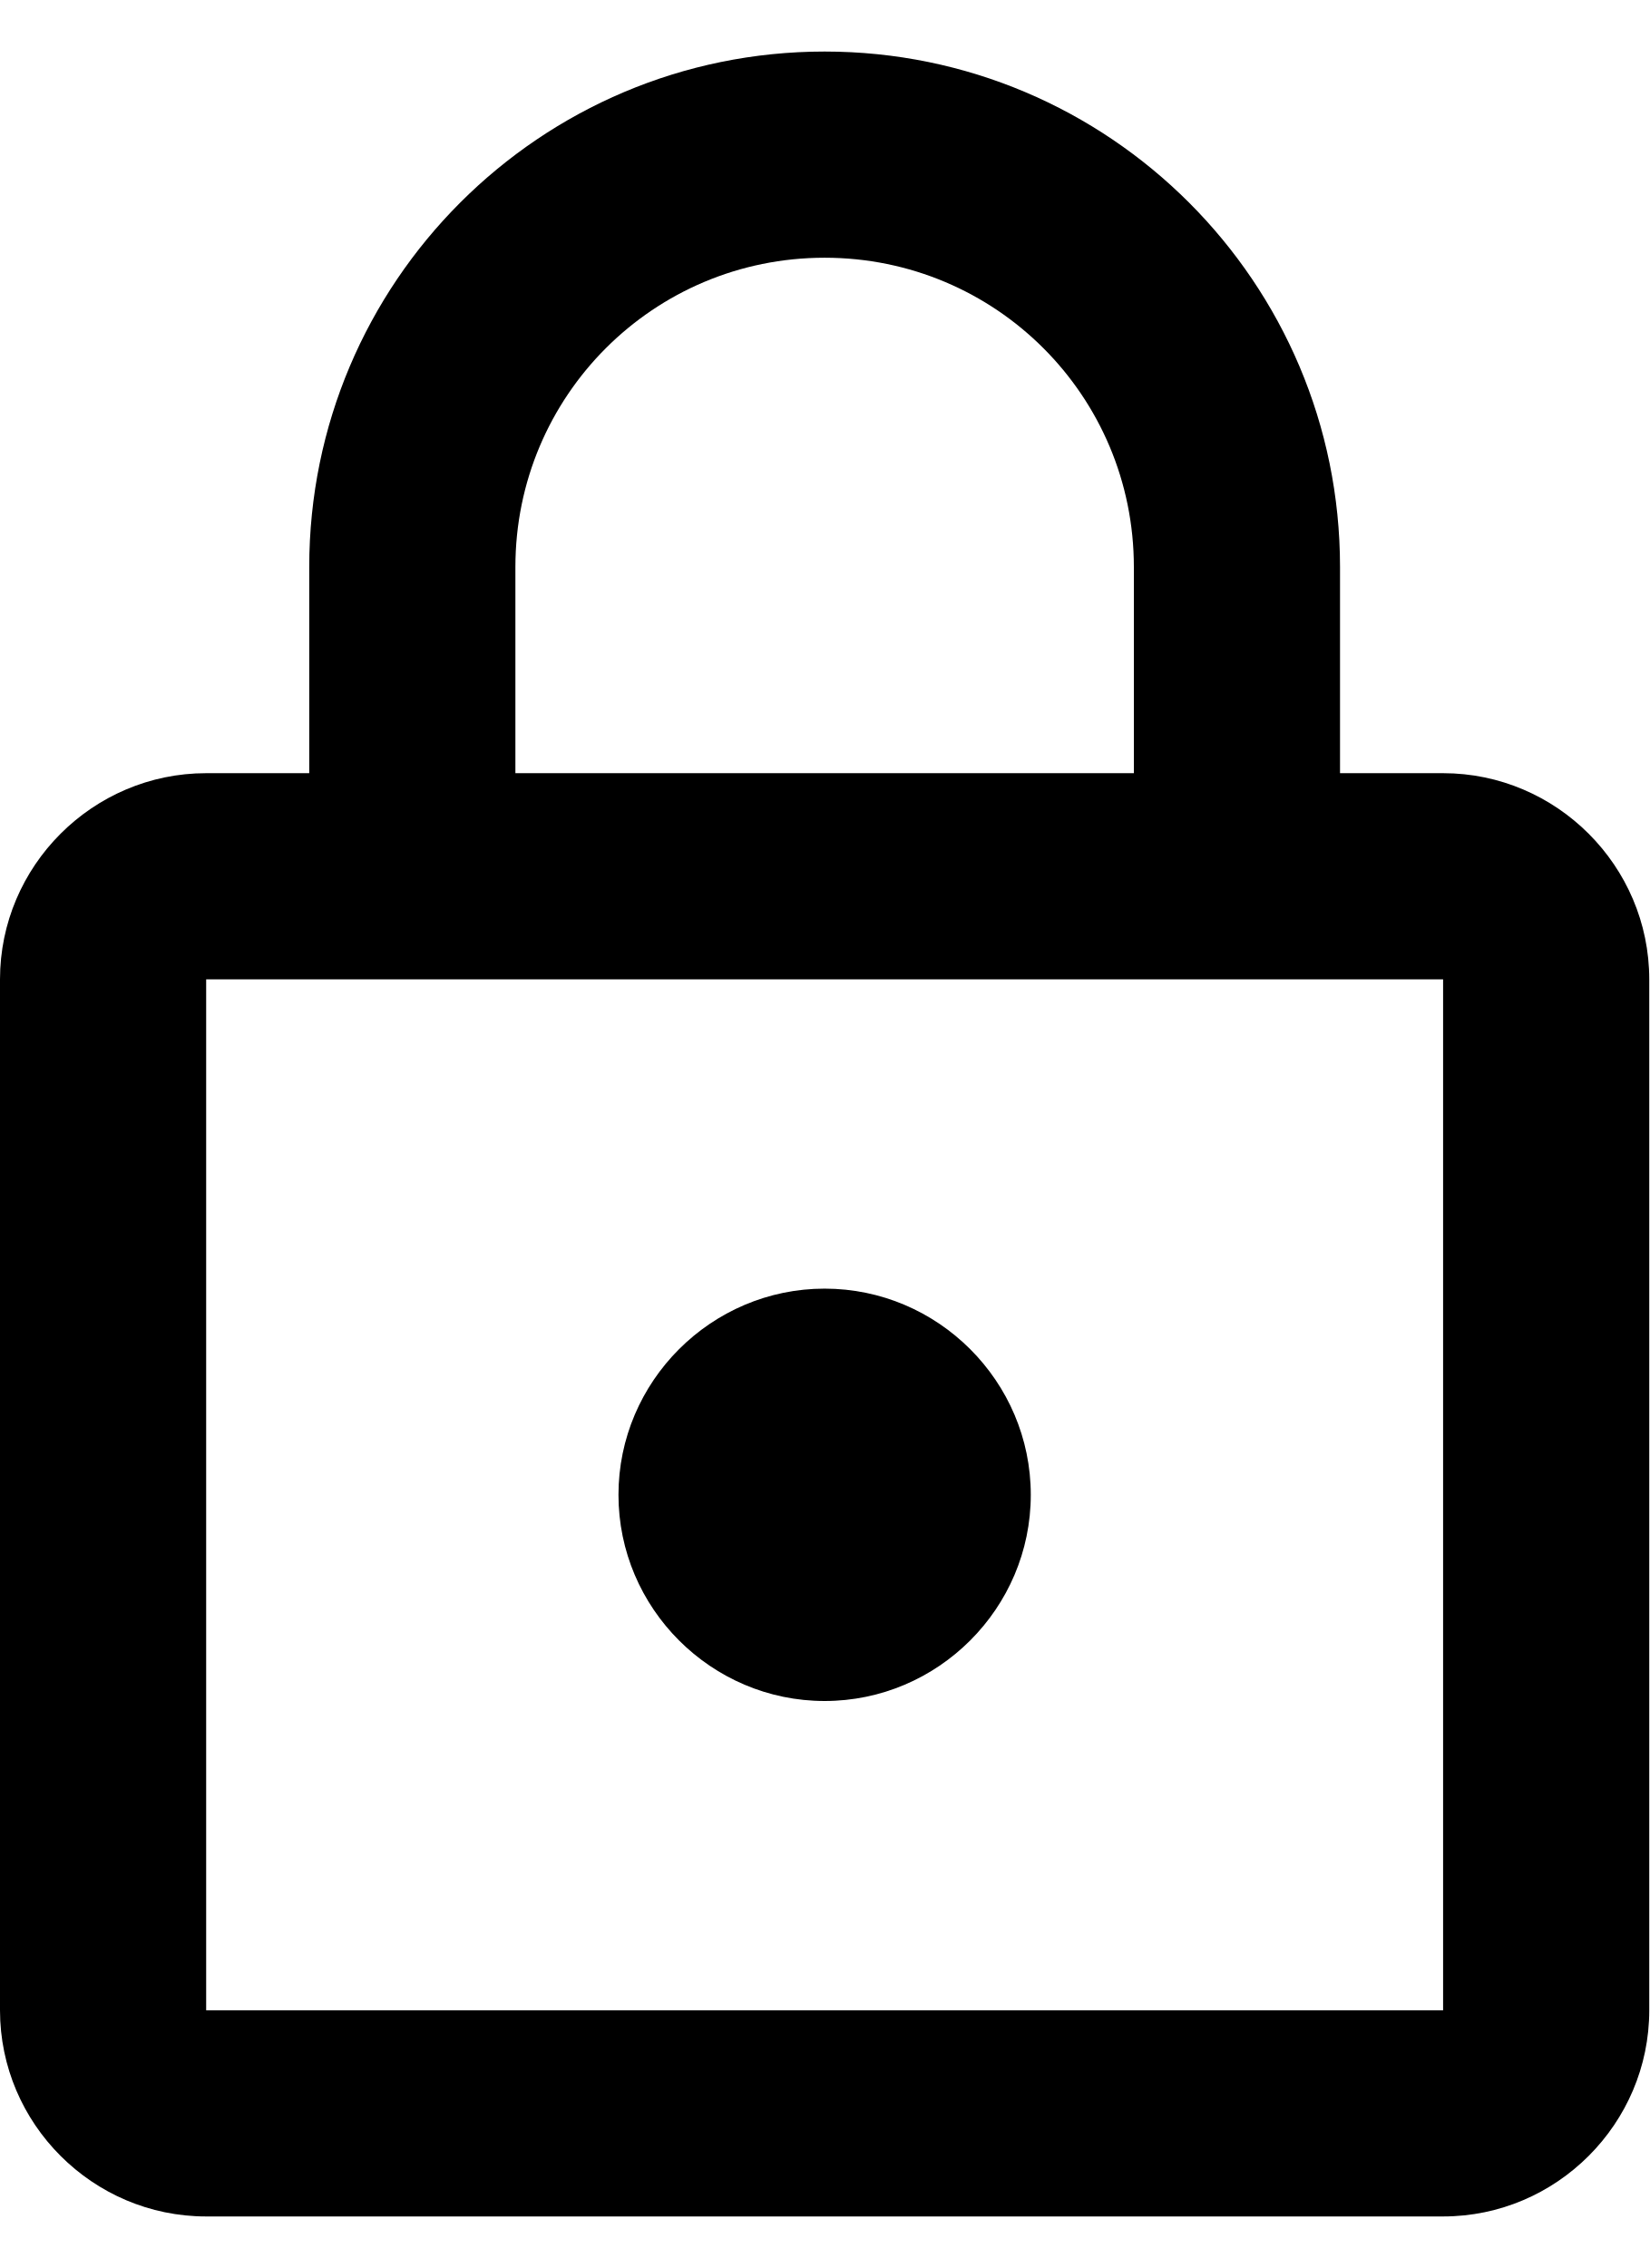
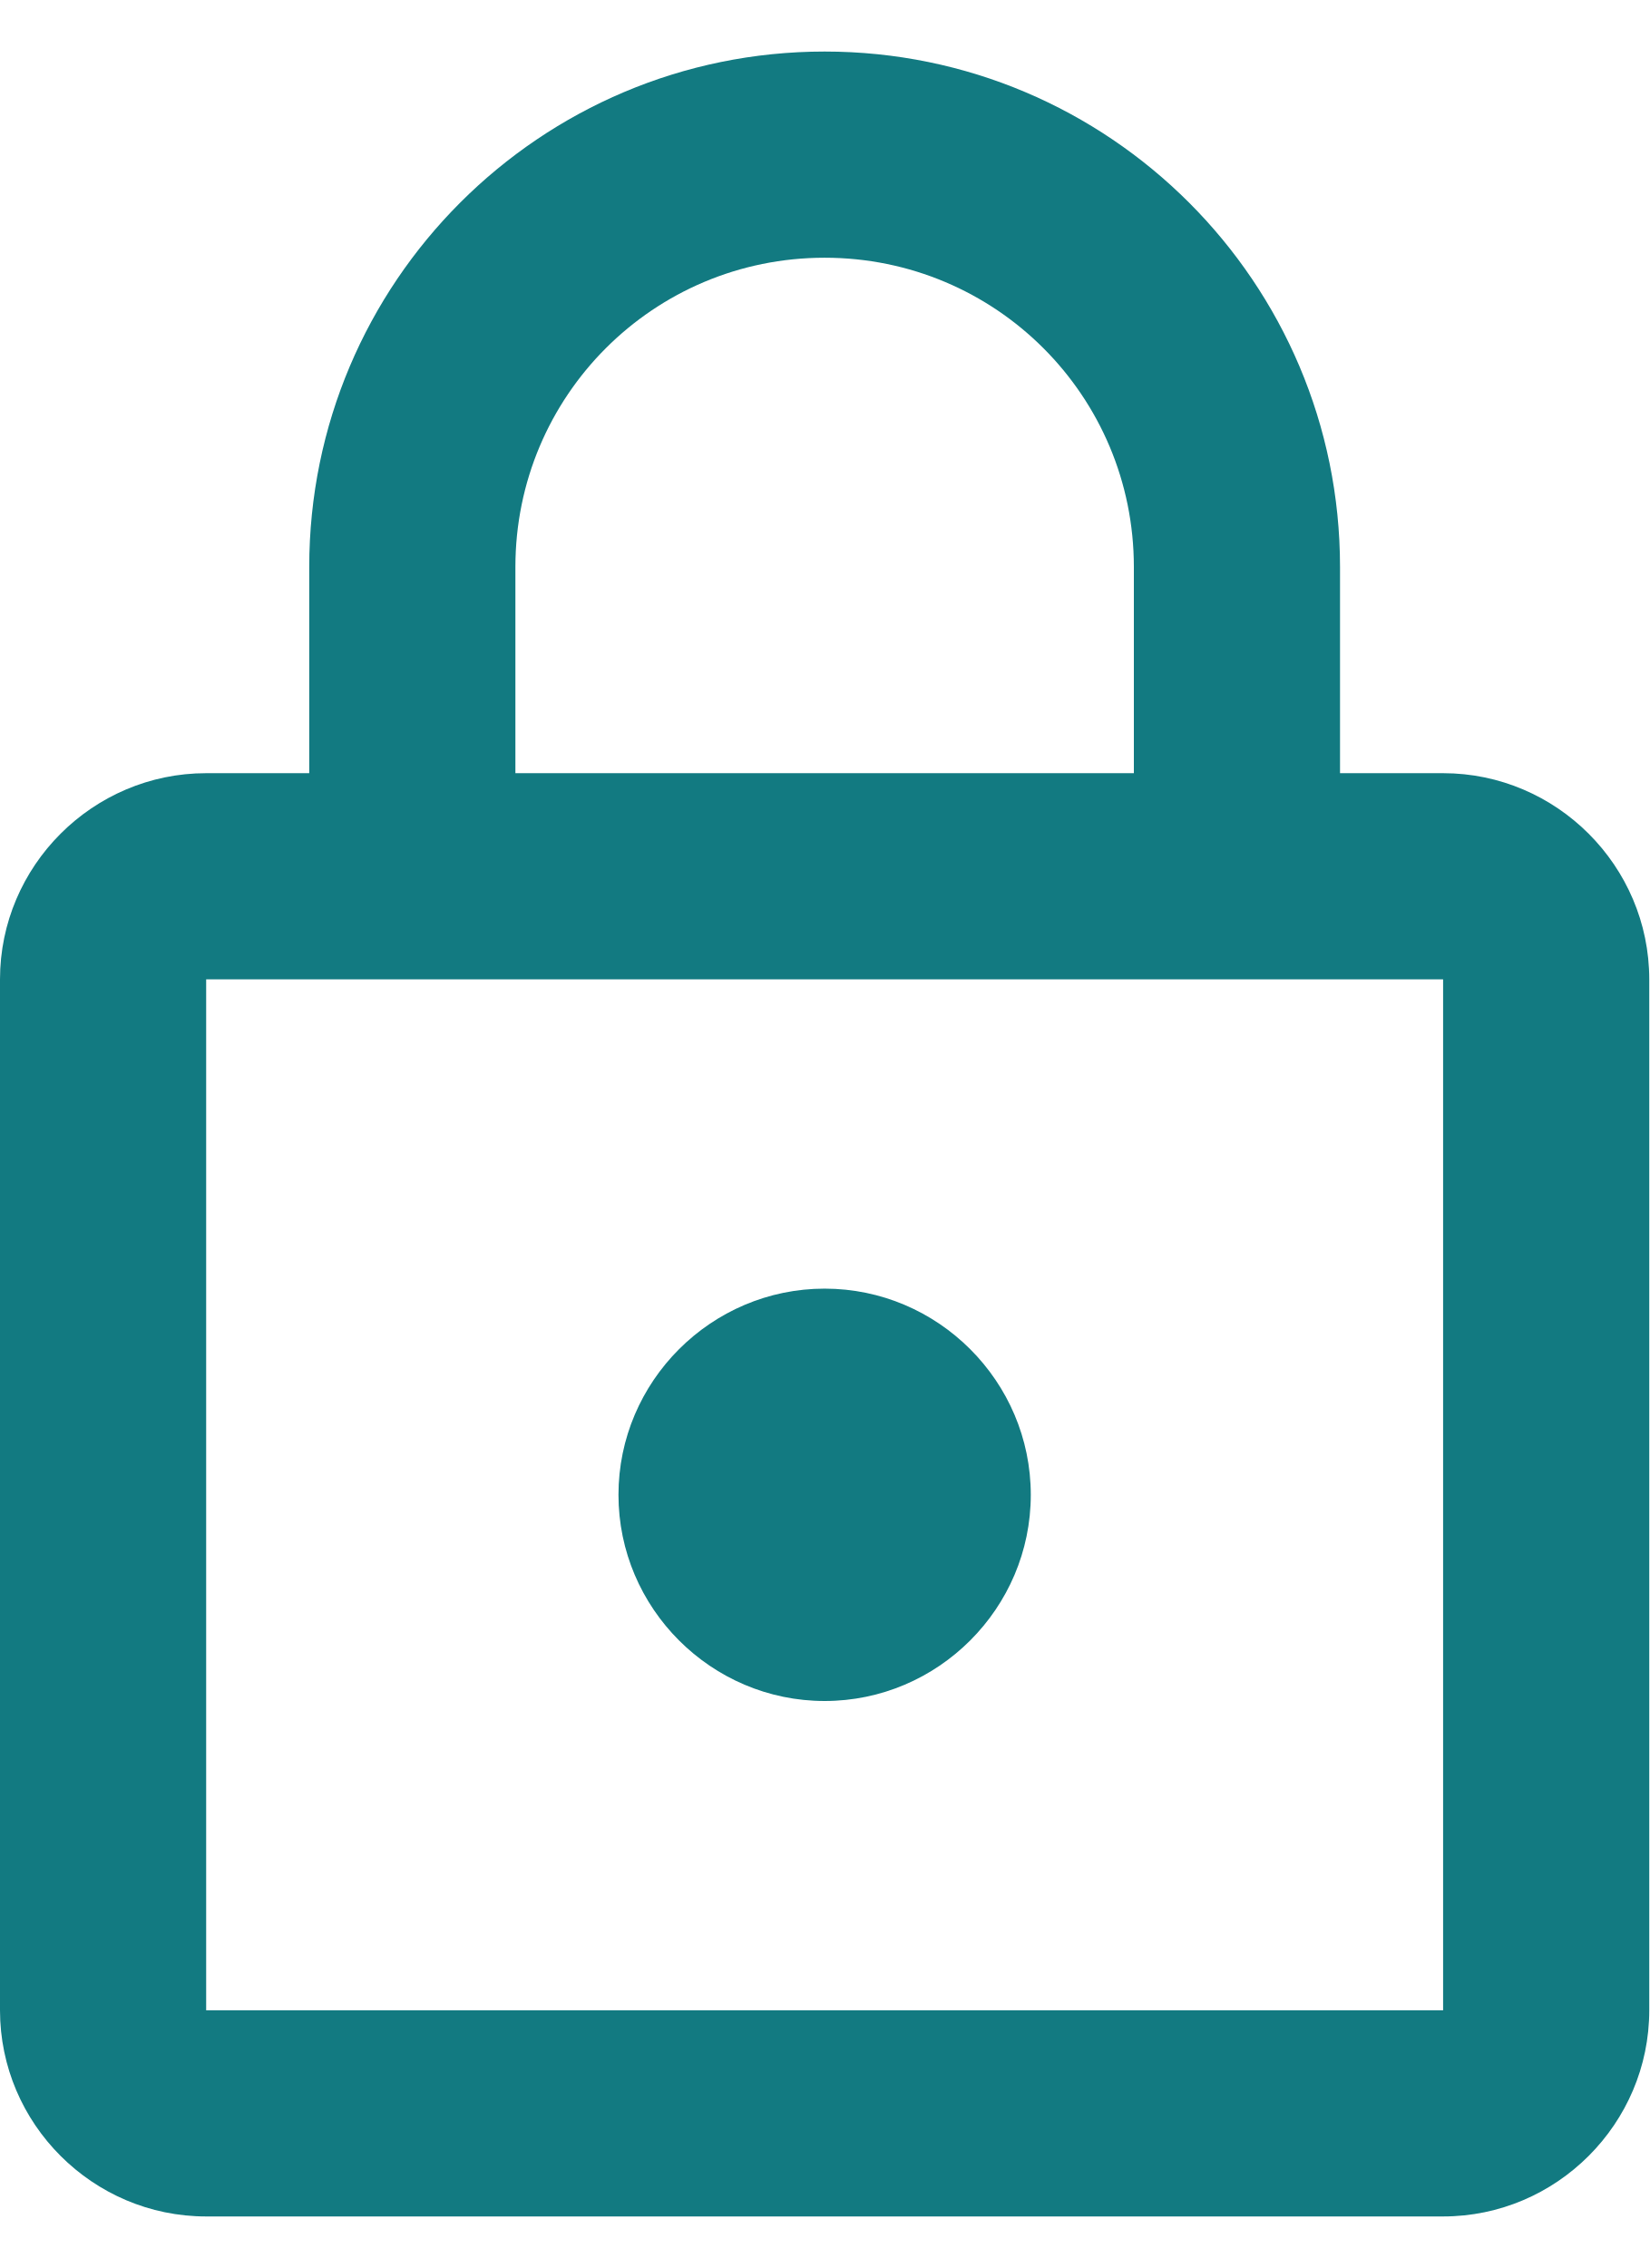
<svg xmlns="http://www.w3.org/2000/svg" width="16" height="22" viewBox="0 0 16 22" fill="none">
-   <path fill-rule="evenodd" clip-rule="evenodd" d="M13 7.5H14C15.1 7.5 16 8.4 16 9.5V19.5C16 20.6 15.1 21.5 14 21.5H2C0.9 21.5 0 20.6 0 19.5V9.5C0 8.4 0.9 7.5 2 7.5H3V5.5C3 2.74 5.24 0.5 8 0.5C10.76 0.5 13 2.74 13 5.5V7.5ZM8 2.5C6.34 2.5 5 3.84 5 5.5V7.5H11V5.5C11 3.84 9.66 2.5 8 2.5ZM2 19.5V9.5H14V19.5H2ZM10 14.5C10 15.6 9.1 16.5 8 16.5C6.9 16.5 6 15.6 6 14.5C6 13.4 6.9 12.5 8 12.5C9.1 12.5 10 13.4 10 14.5Z" fill="black" />
+   <path fill-rule="evenodd" clip-rule="evenodd" d="M13 7.5H14C15.1 7.5 16 8.4 16 9.5V19.5C16 20.6 15.1 21.5 14 21.5H2C0.9 21.5 0 20.6 0 19.5V9.5C0 8.4 0.9 7.5 2 7.5H3V5.5C3 2.74 5.24 0.5 8 0.5C10.76 0.5 13 2.74 13 5.5V7.5ZM8 2.5C6.34 2.5 5 3.84 5 5.5V7.5H11V5.5C11 3.84 9.66 2.5 8 2.5ZM2 19.5V9.5H14V19.5H2ZM10 14.5C10 15.6 9.1 16.5 8 16.5C6.9 16.5 6 15.6 6 14.5C6 13.4 6.9 12.5 8 12.5C9.1 12.5 10 13.4 10 14.5Z" fill="rgba(18, 122, 129, 1)" />
</svg>
